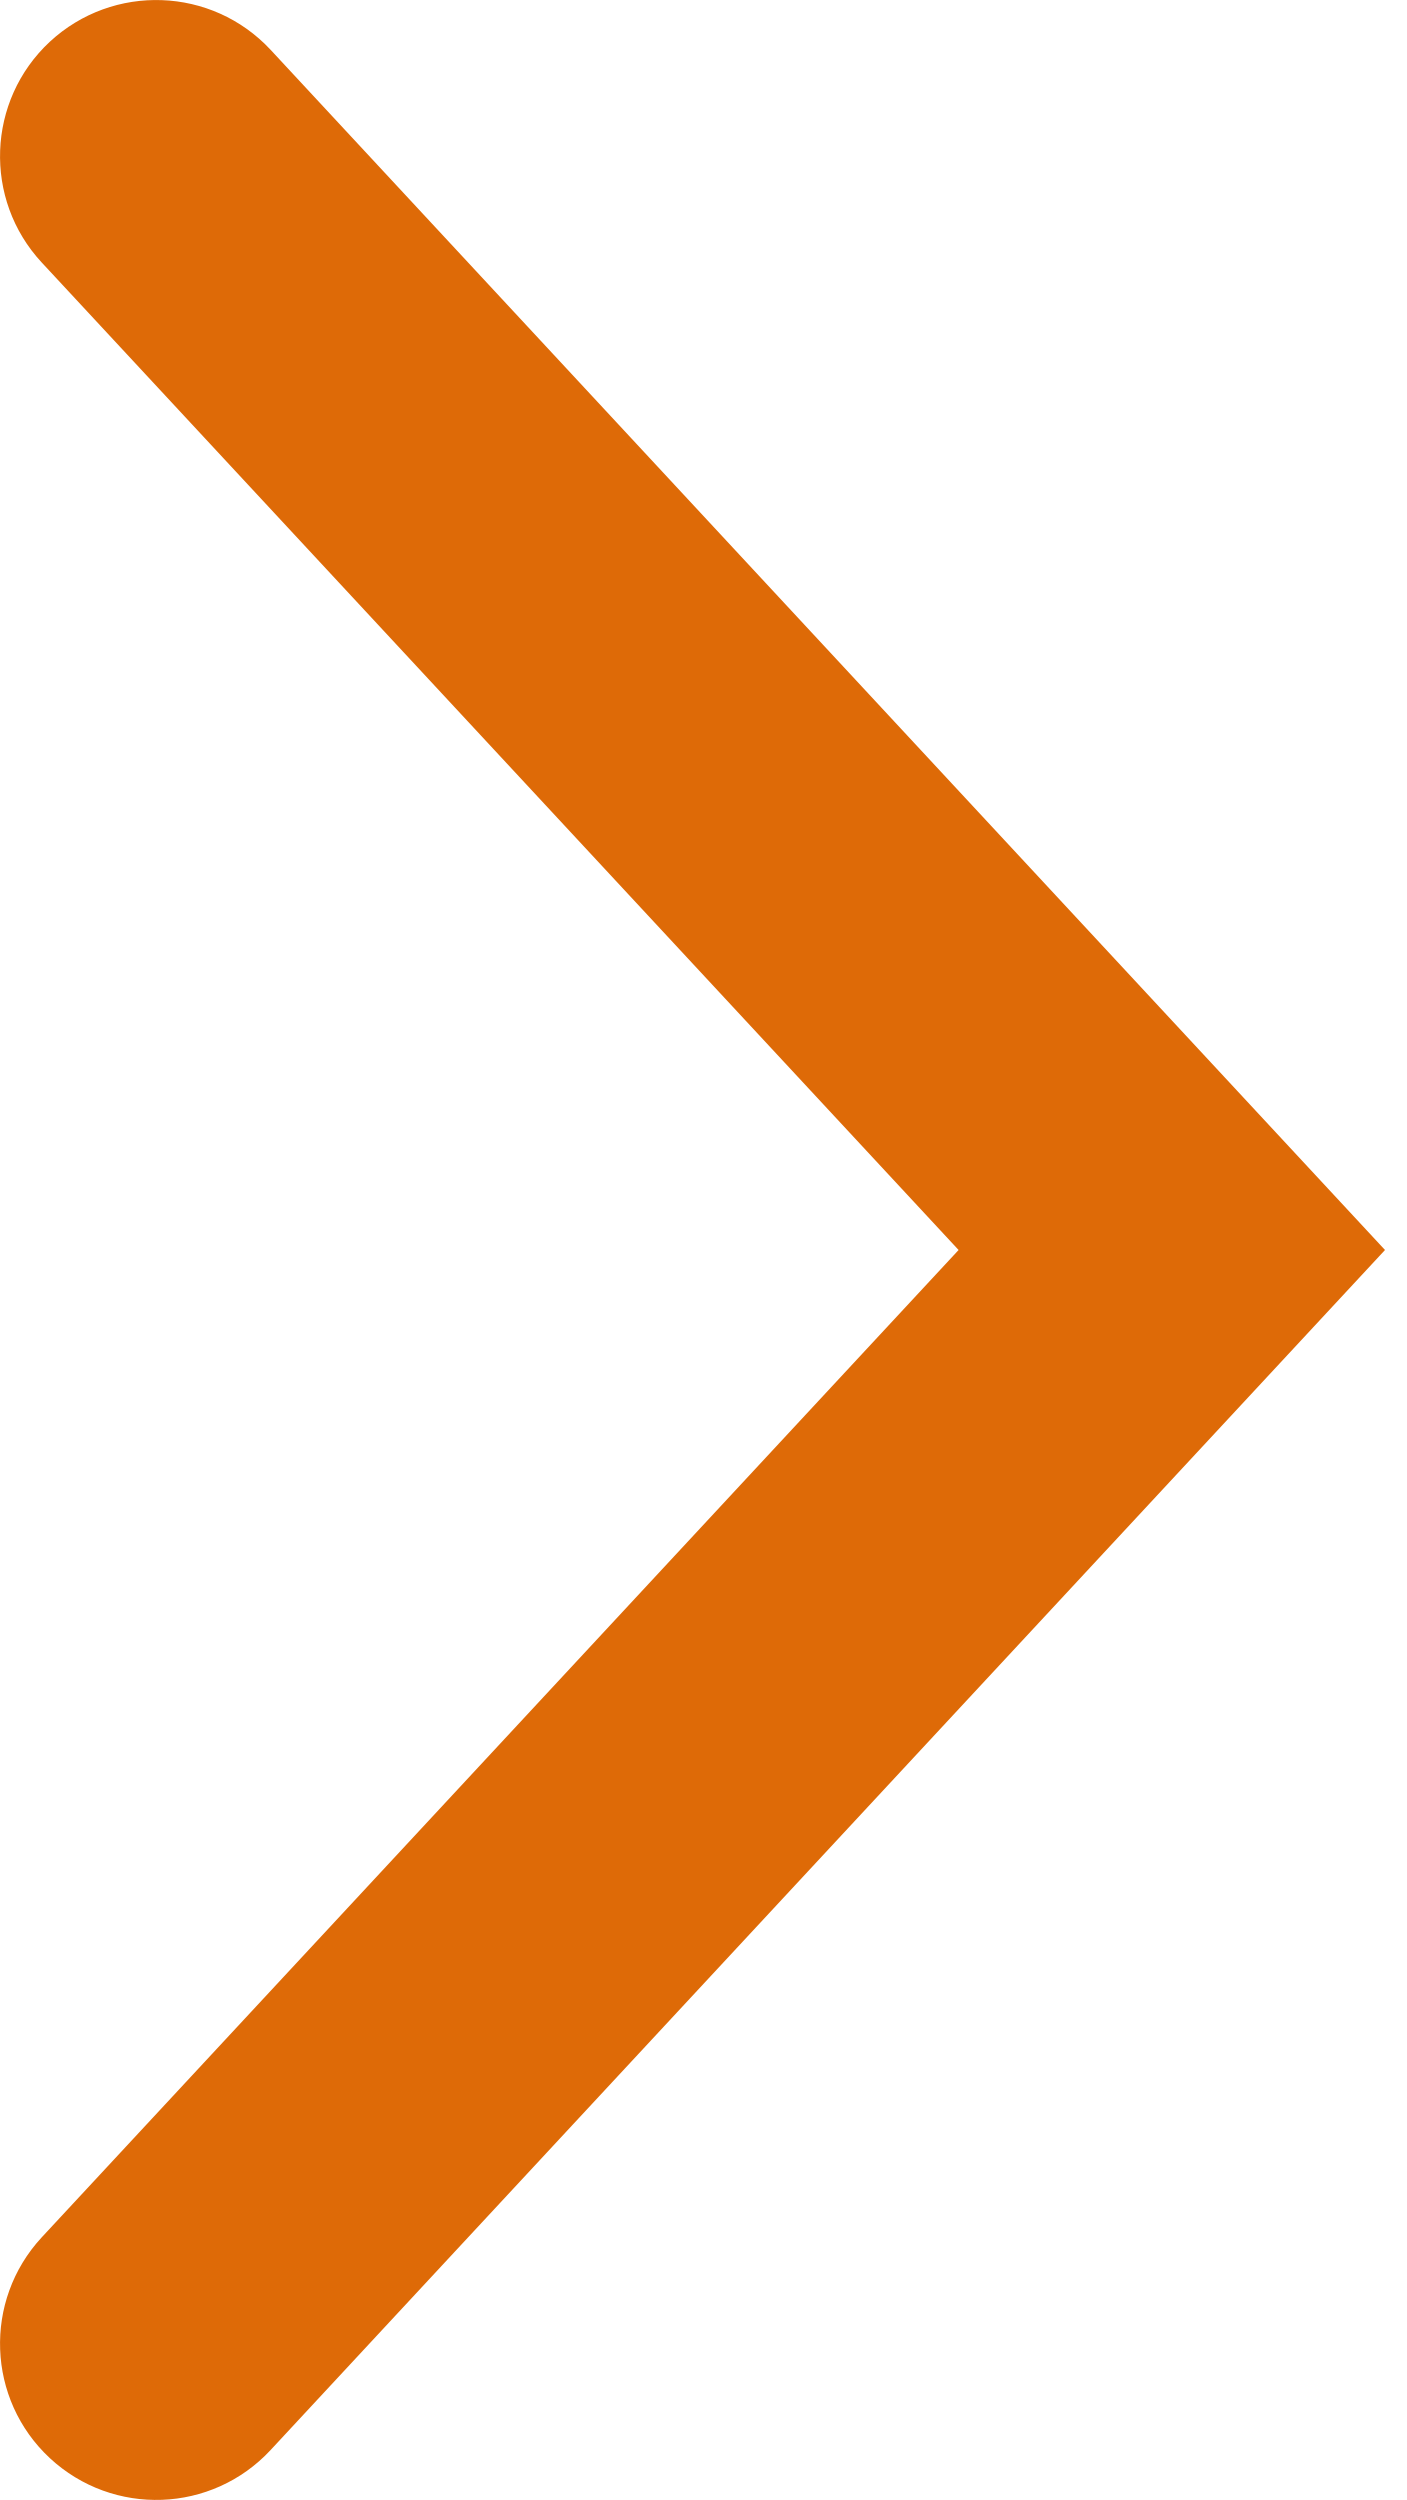
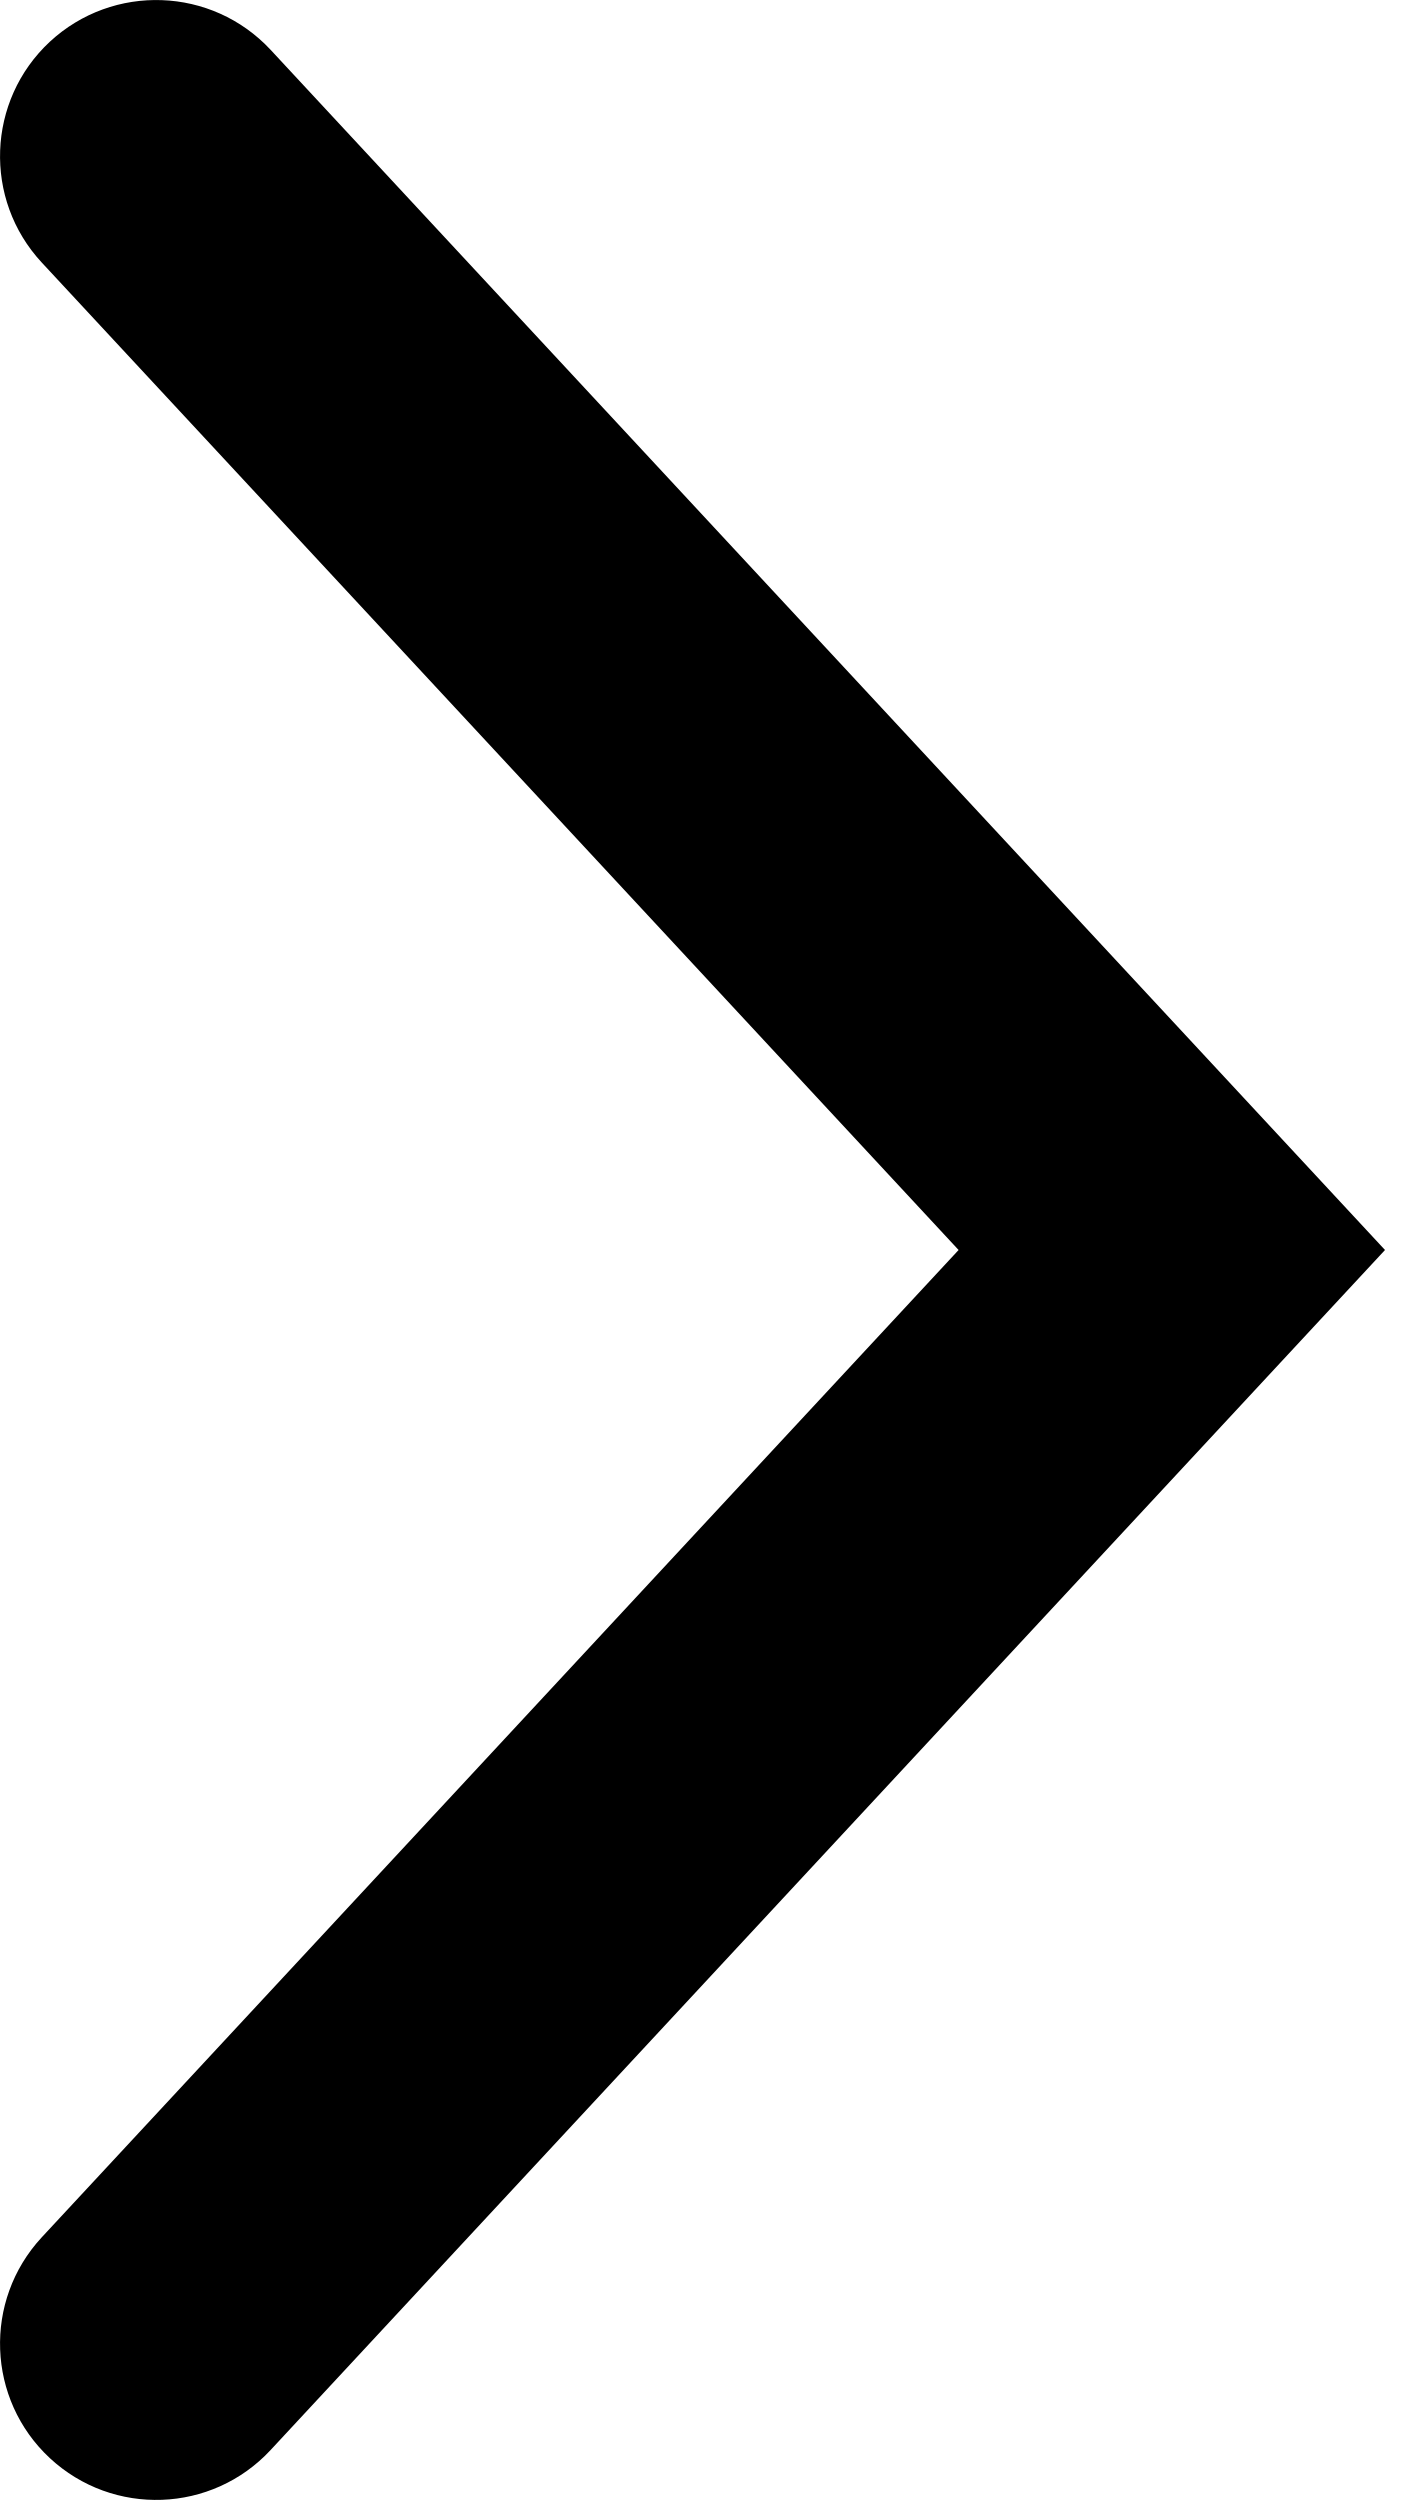
<svg xmlns="http://www.w3.org/2000/svg" width="9" height="16" viewBox="0 0 9 16" fill="none">
-   <path d="M0.319 0.267C0.724 -0.108 1.356 -0.085 1.732 0.319L8.864 8L1.732 15.68C1.356 16.085 0.724 16.108 0.319 15.732C-0.085 15.356 -0.108 14.724 0.267 14.319L6.135 8L0.267 1.68C-0.108 1.276 -0.085 0.643 0.319 0.267Z" fill="#DE6A07" />
+   <path d="M0.319 0.267C0.724 -0.108 1.356 -0.085 1.732 0.319L8.864 8L1.732 15.68C1.356 16.085 0.724 16.108 0.319 15.732C-0.085 15.356 -0.108 14.724 0.267 14.319L6.135 8L0.267 1.68C-0.108 1.276 -0.085 0.643 0.319 0.267Z" fill="currentColor" />
</svg>
